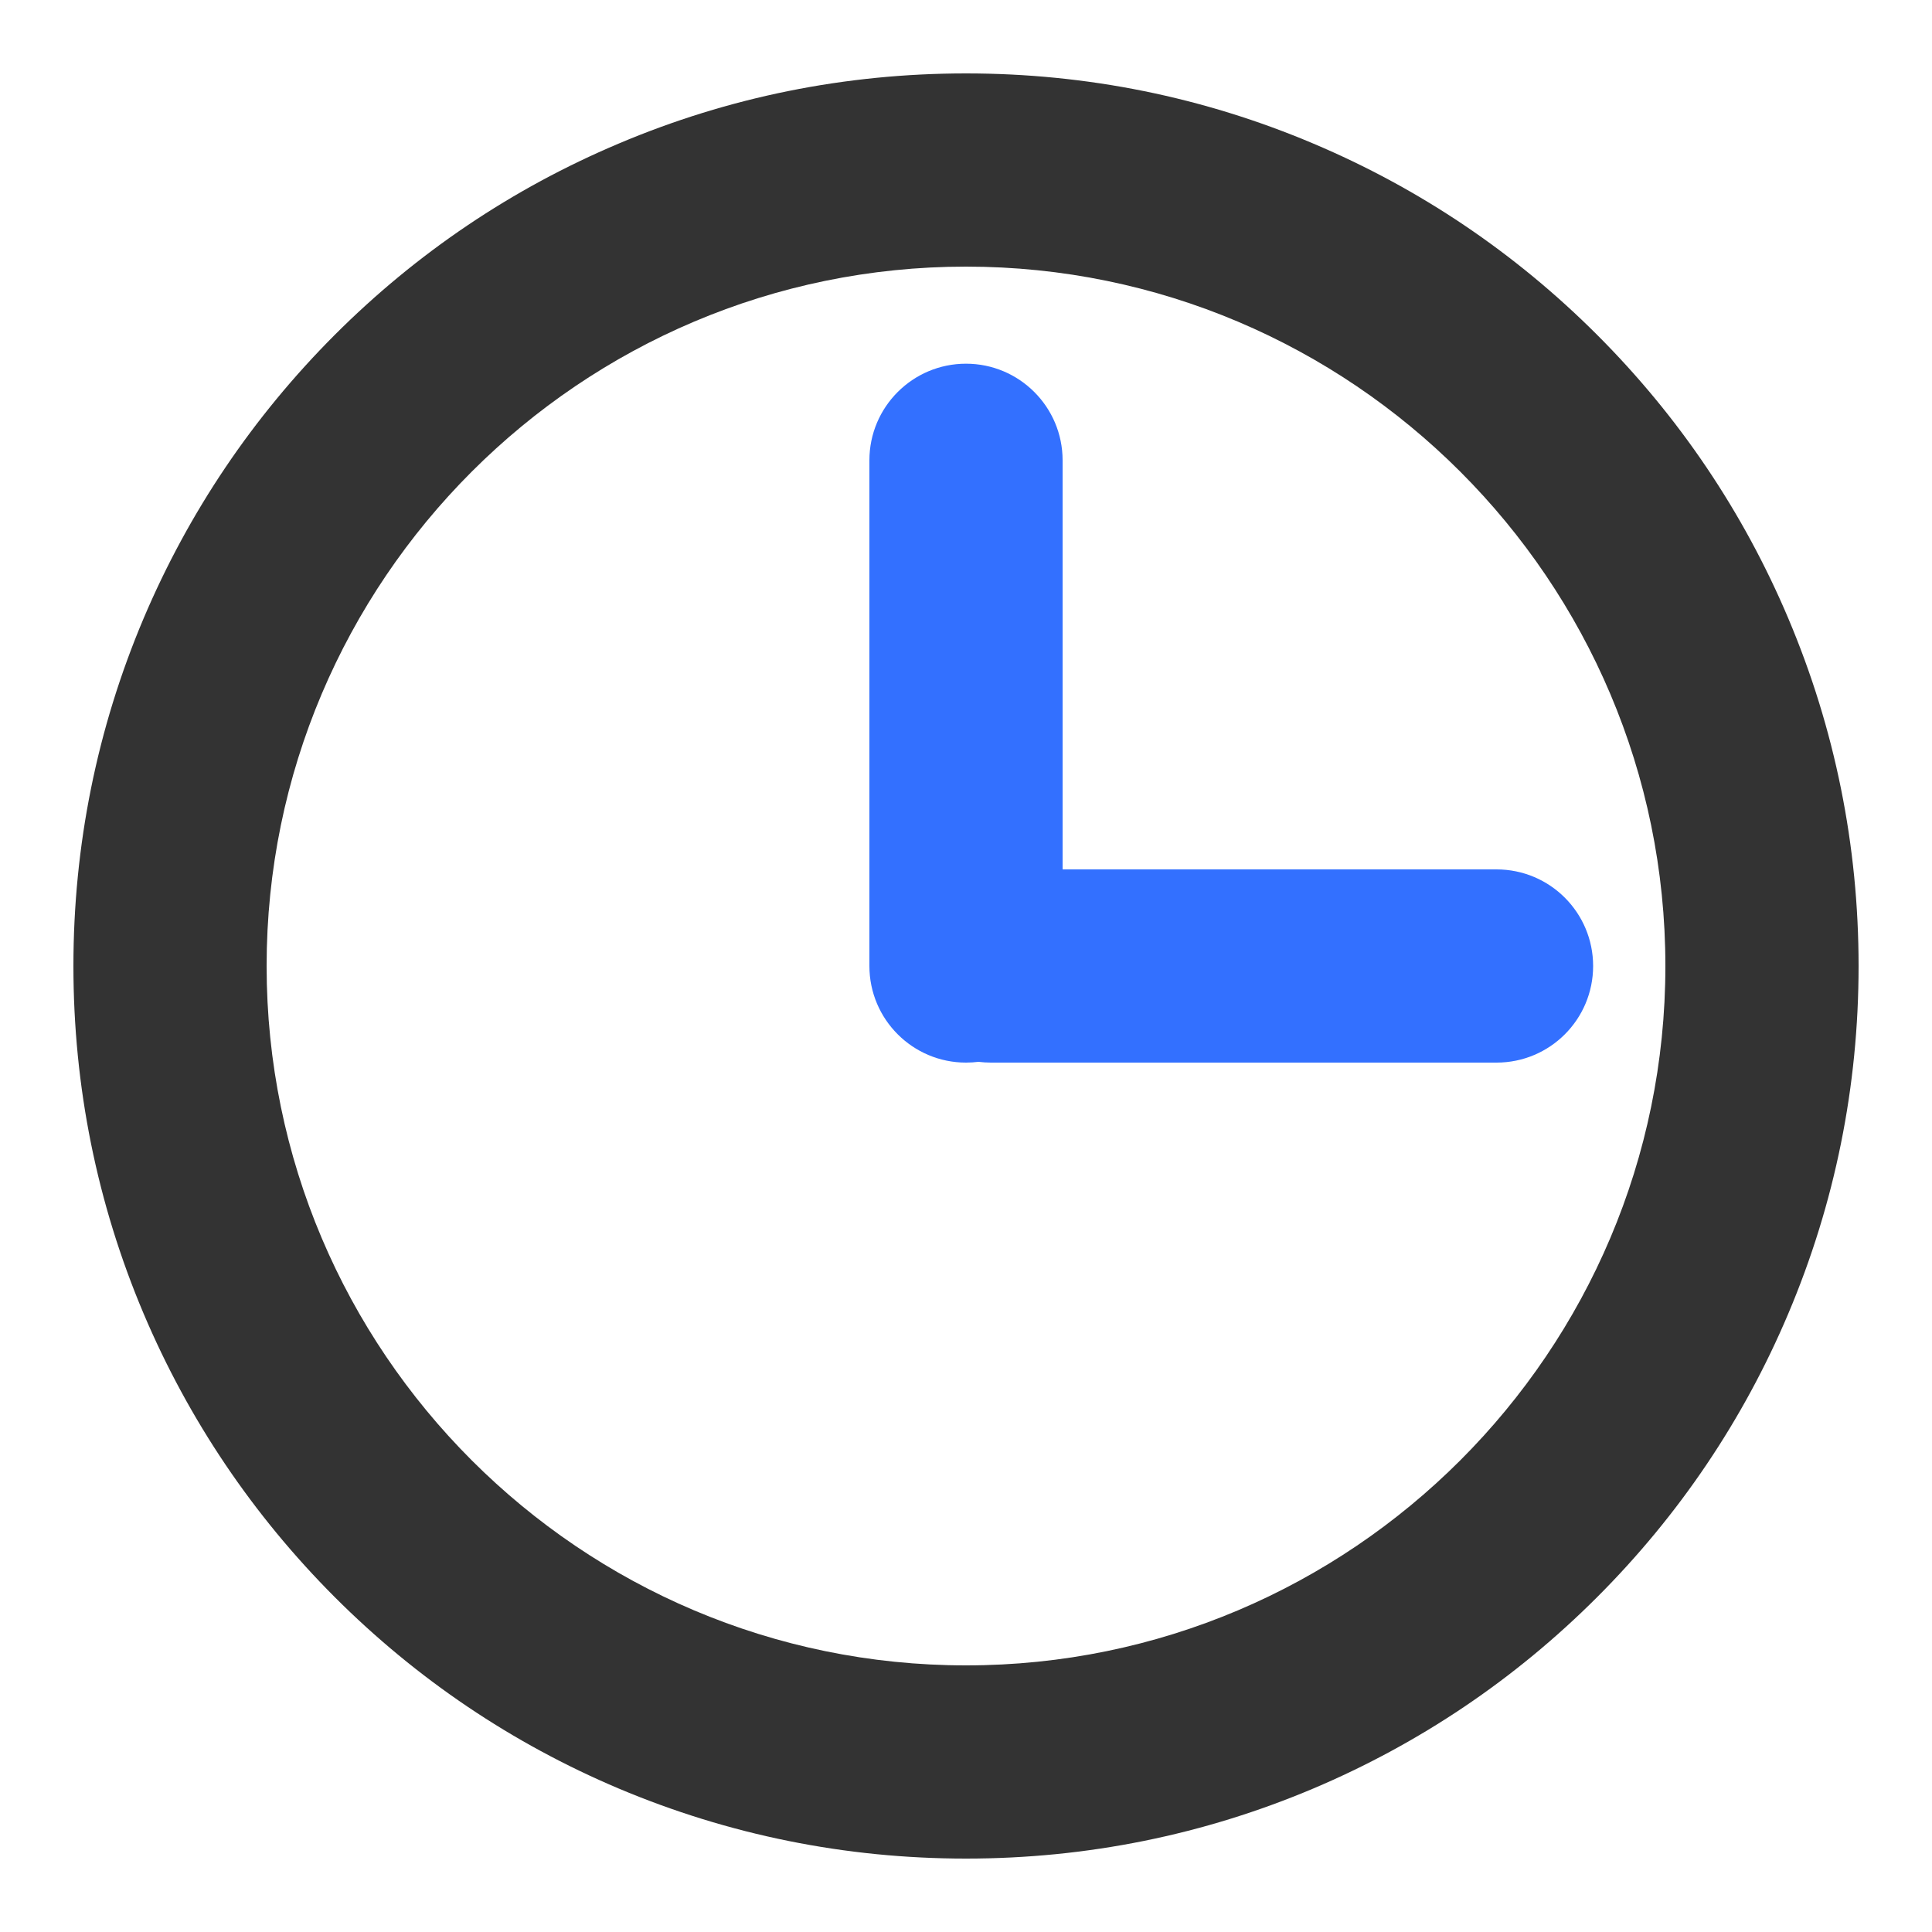
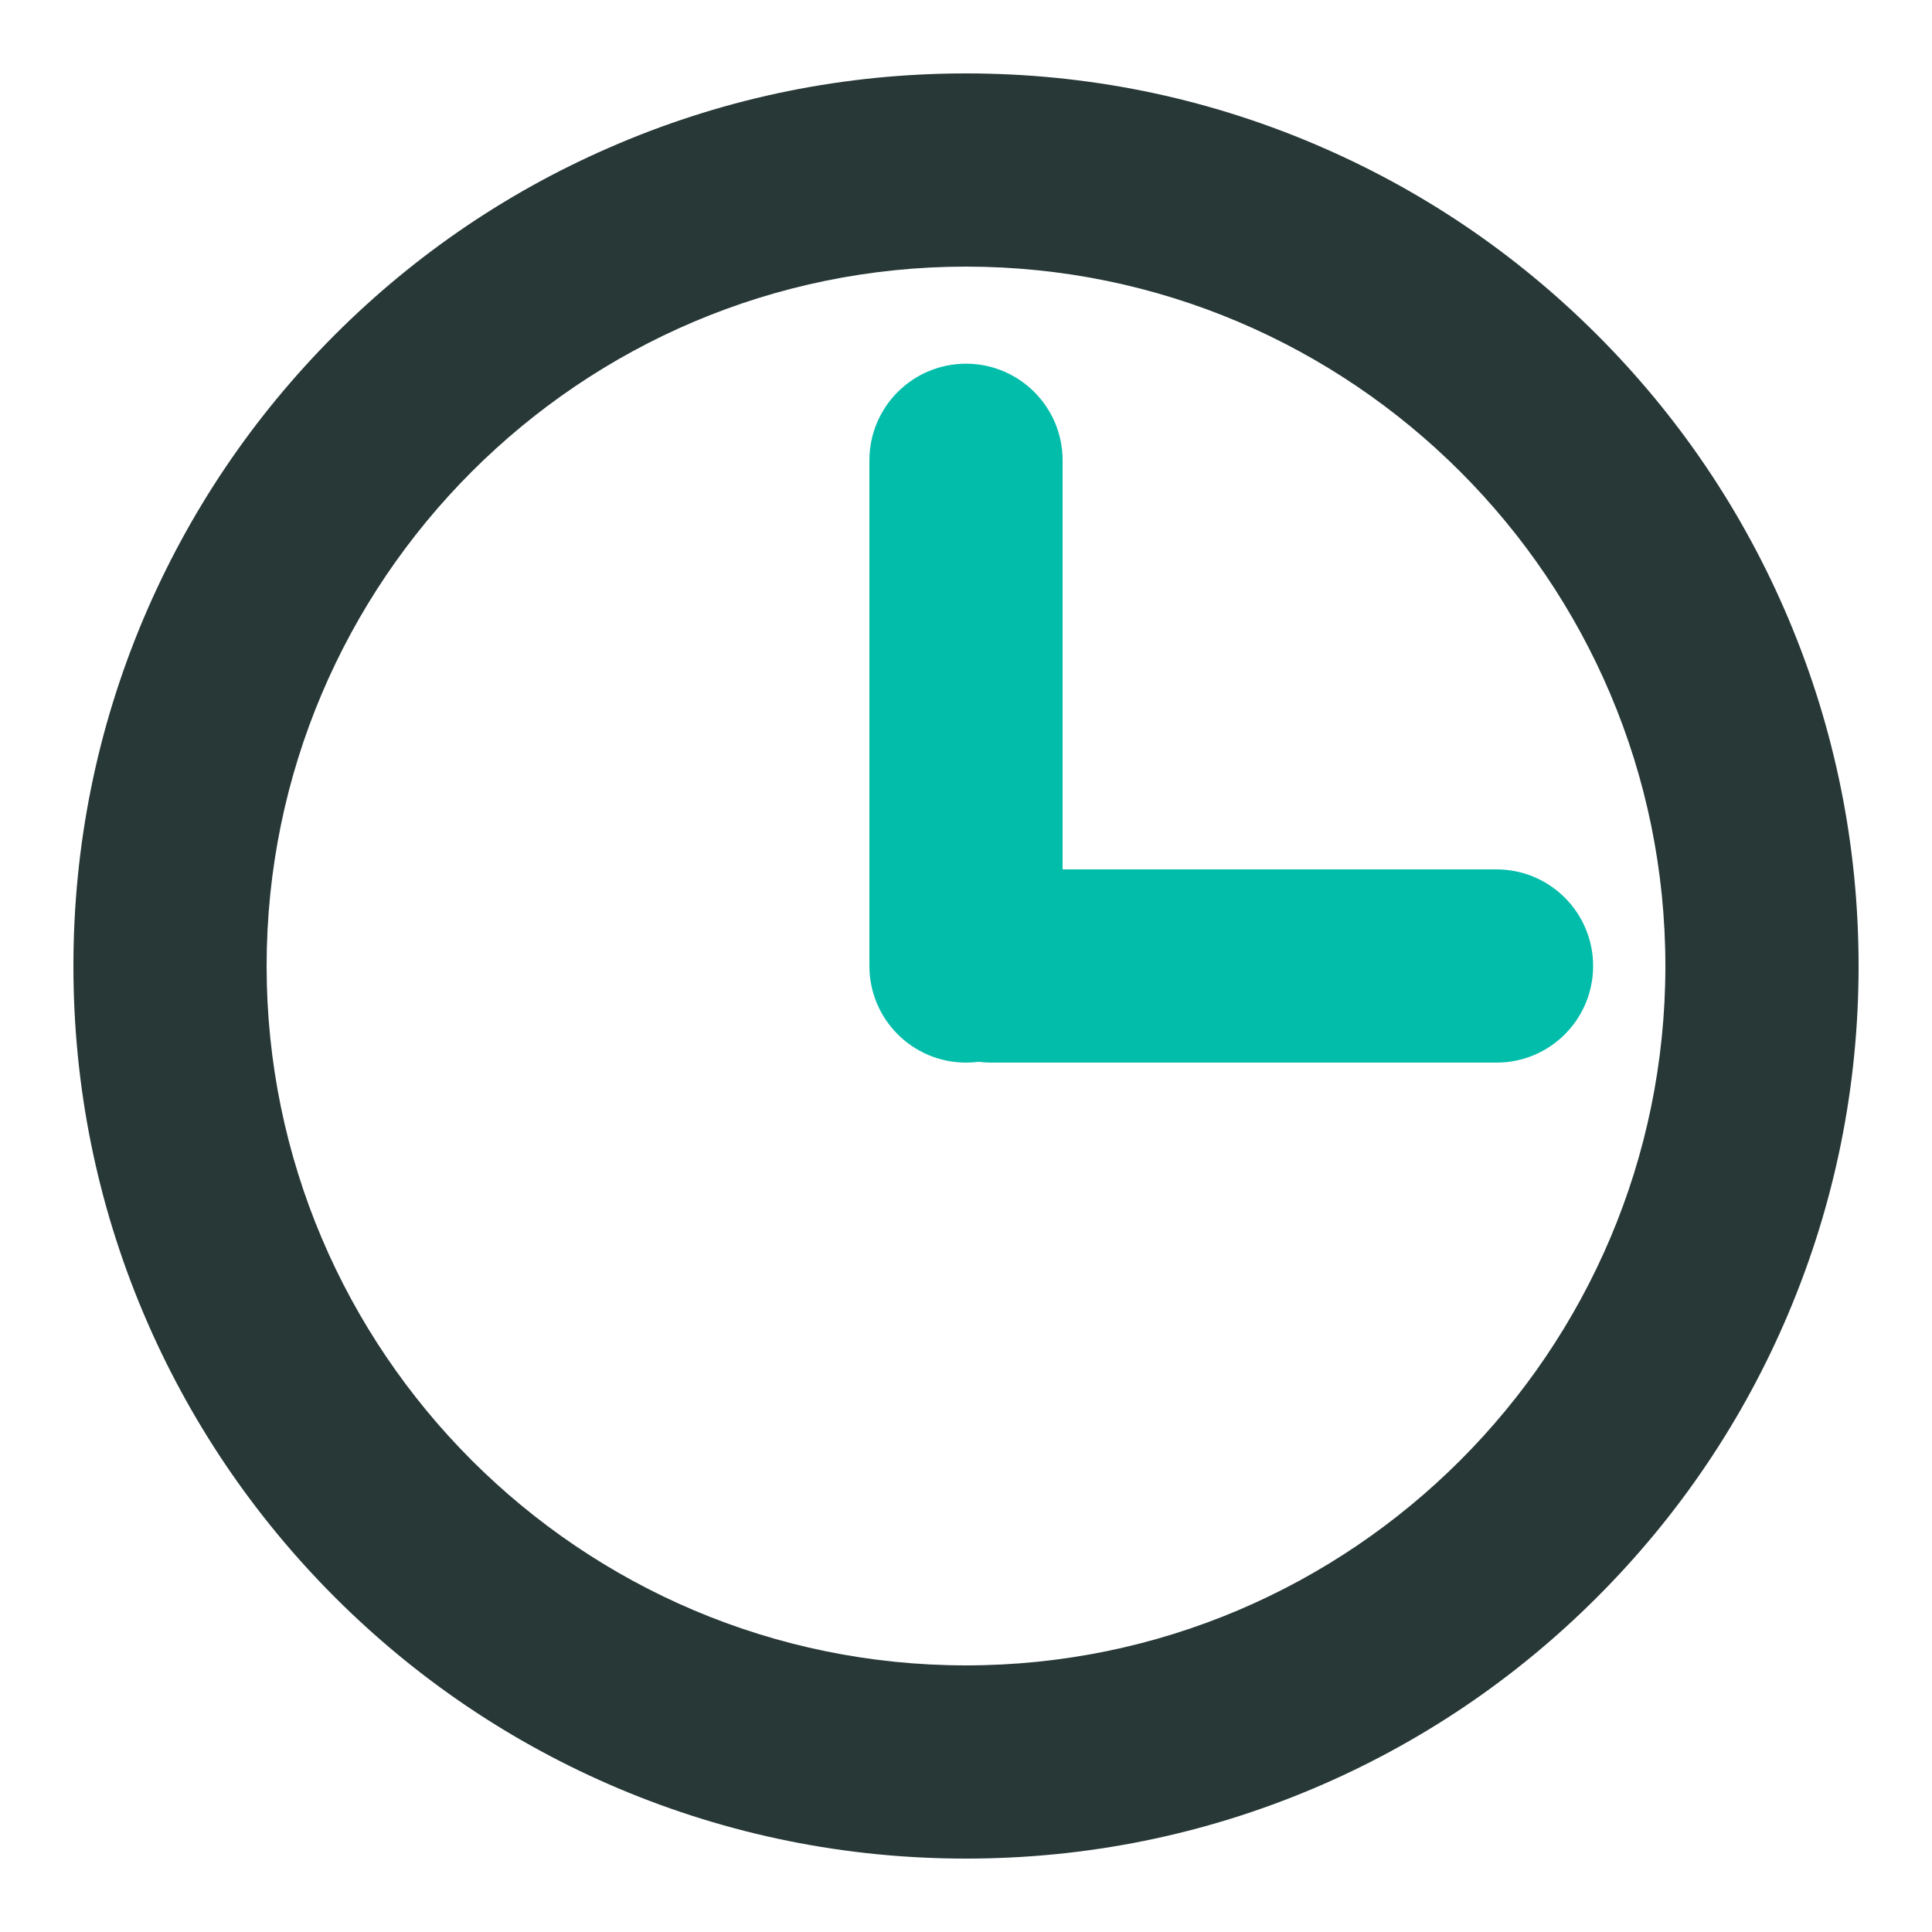
<svg xmlns="http://www.w3.org/2000/svg" width="20" height="20" viewBox="0 0 20 20" fill="none">
-   <path d="M18.513 6.403C18.048 5.303 17.382 4.315 16.533 3.466C15.685 2.618 14.697 1.952 13.597 1.487C12.457 1.004 11.247 0.76 10 0.76C8.753 0.76 7.543 1.004 6.403 1.487C5.302 1.952 4.314 2.618 3.466 3.466C2.618 4.315 1.952 5.303 1.486 6.403C1.004 7.543 0.76 8.753 0.76 10C0.76 11.247 1.004 12.457 1.486 13.597C1.952 14.697 2.618 15.685 3.466 16.534C4.314 17.382 5.302 18.048 6.403 18.514C7.543 18.995 8.753 19.24 10 19.24C11.247 19.24 12.457 18.996 13.597 18.514C14.697 18.048 15.685 17.382 16.533 16.534C17.382 15.685 18.048 14.697 18.513 13.597C18.995 12.457 19.24 11.247 19.24 10C19.24 8.753 18.995 7.543 18.513 6.403ZM10 17.24C6.008 17.24 2.76 13.992 2.76 10C2.76 6.008 6.008 2.76 10 2.76C13.992 2.76 17.24 6.008 17.24 10C17.24 13.992 13.992 17.24 10 17.24Z" fill="#333333">
+   <path d="M18.513 6.403C18.048 5.303 17.382 4.315 16.533 3.466C15.685 2.618 14.697 1.952 13.597 1.487C12.457 1.004 11.247 0.76 10 0.76C8.753 0.76 7.543 1.004 6.403 1.487C5.302 1.952 4.314 2.618 3.466 3.466C2.618 4.315 1.952 5.303 1.486 6.403C1.004 7.543 0.76 8.753 0.76 10C0.76 11.247 1.004 12.457 1.486 13.597C1.952 14.697 2.618 15.685 3.466 16.534C4.314 17.382 5.302 18.048 6.403 18.514C7.543 18.995 8.753 19.24 10 19.24C11.247 19.24 12.457 18.996 13.597 18.514C14.697 18.048 15.685 17.382 16.533 16.534C17.382 15.685 18.048 14.697 18.513 13.597C18.995 12.457 19.24 11.247 19.24 10C19.24 8.753 18.995 7.543 18.513 6.403ZM10 17.24C6.008 17.24 2.76 13.992 2.76 10C2.76 6.008 6.008 2.76 10 2.76C13.992 2.76 17.24 6.008 17.24 10C17.24 13.992 13.992 17.24 10 17.24Z" fill="#273836">
</path>
-   <path d="M11 4.765C11 4.213 10.552 3.765 10 3.765C9.448 3.765 9 4.213 9 4.765L9 10C9 10.552 9.448 11 10 11C10.044 11 10.087 10.997 10.129 10.992C10.171 10.997 10.214 11 10.258 11L15.492 11C16.045 11 16.492 10.552 16.492 10C16.492 9.448 16.045 9 15.492 9L11 9L11 4.765Z" fill="#3370FF">
+   <path d="M11 4.765C11 4.213 10.552 3.765 10 3.765C9.448 3.765 9 4.213 9 4.765L9 10C9 10.552 9.448 11 10 11C10.044 11 10.087 10.997 10.129 10.992C10.171 10.997 10.214 11 10.258 11L15.492 11C16.045 11 16.492 10.552 16.492 10C16.492 9.448 16.045 9 15.492 9L11 9L11 4.765Z" fill="#02BDAA">
</path>
</svg>
